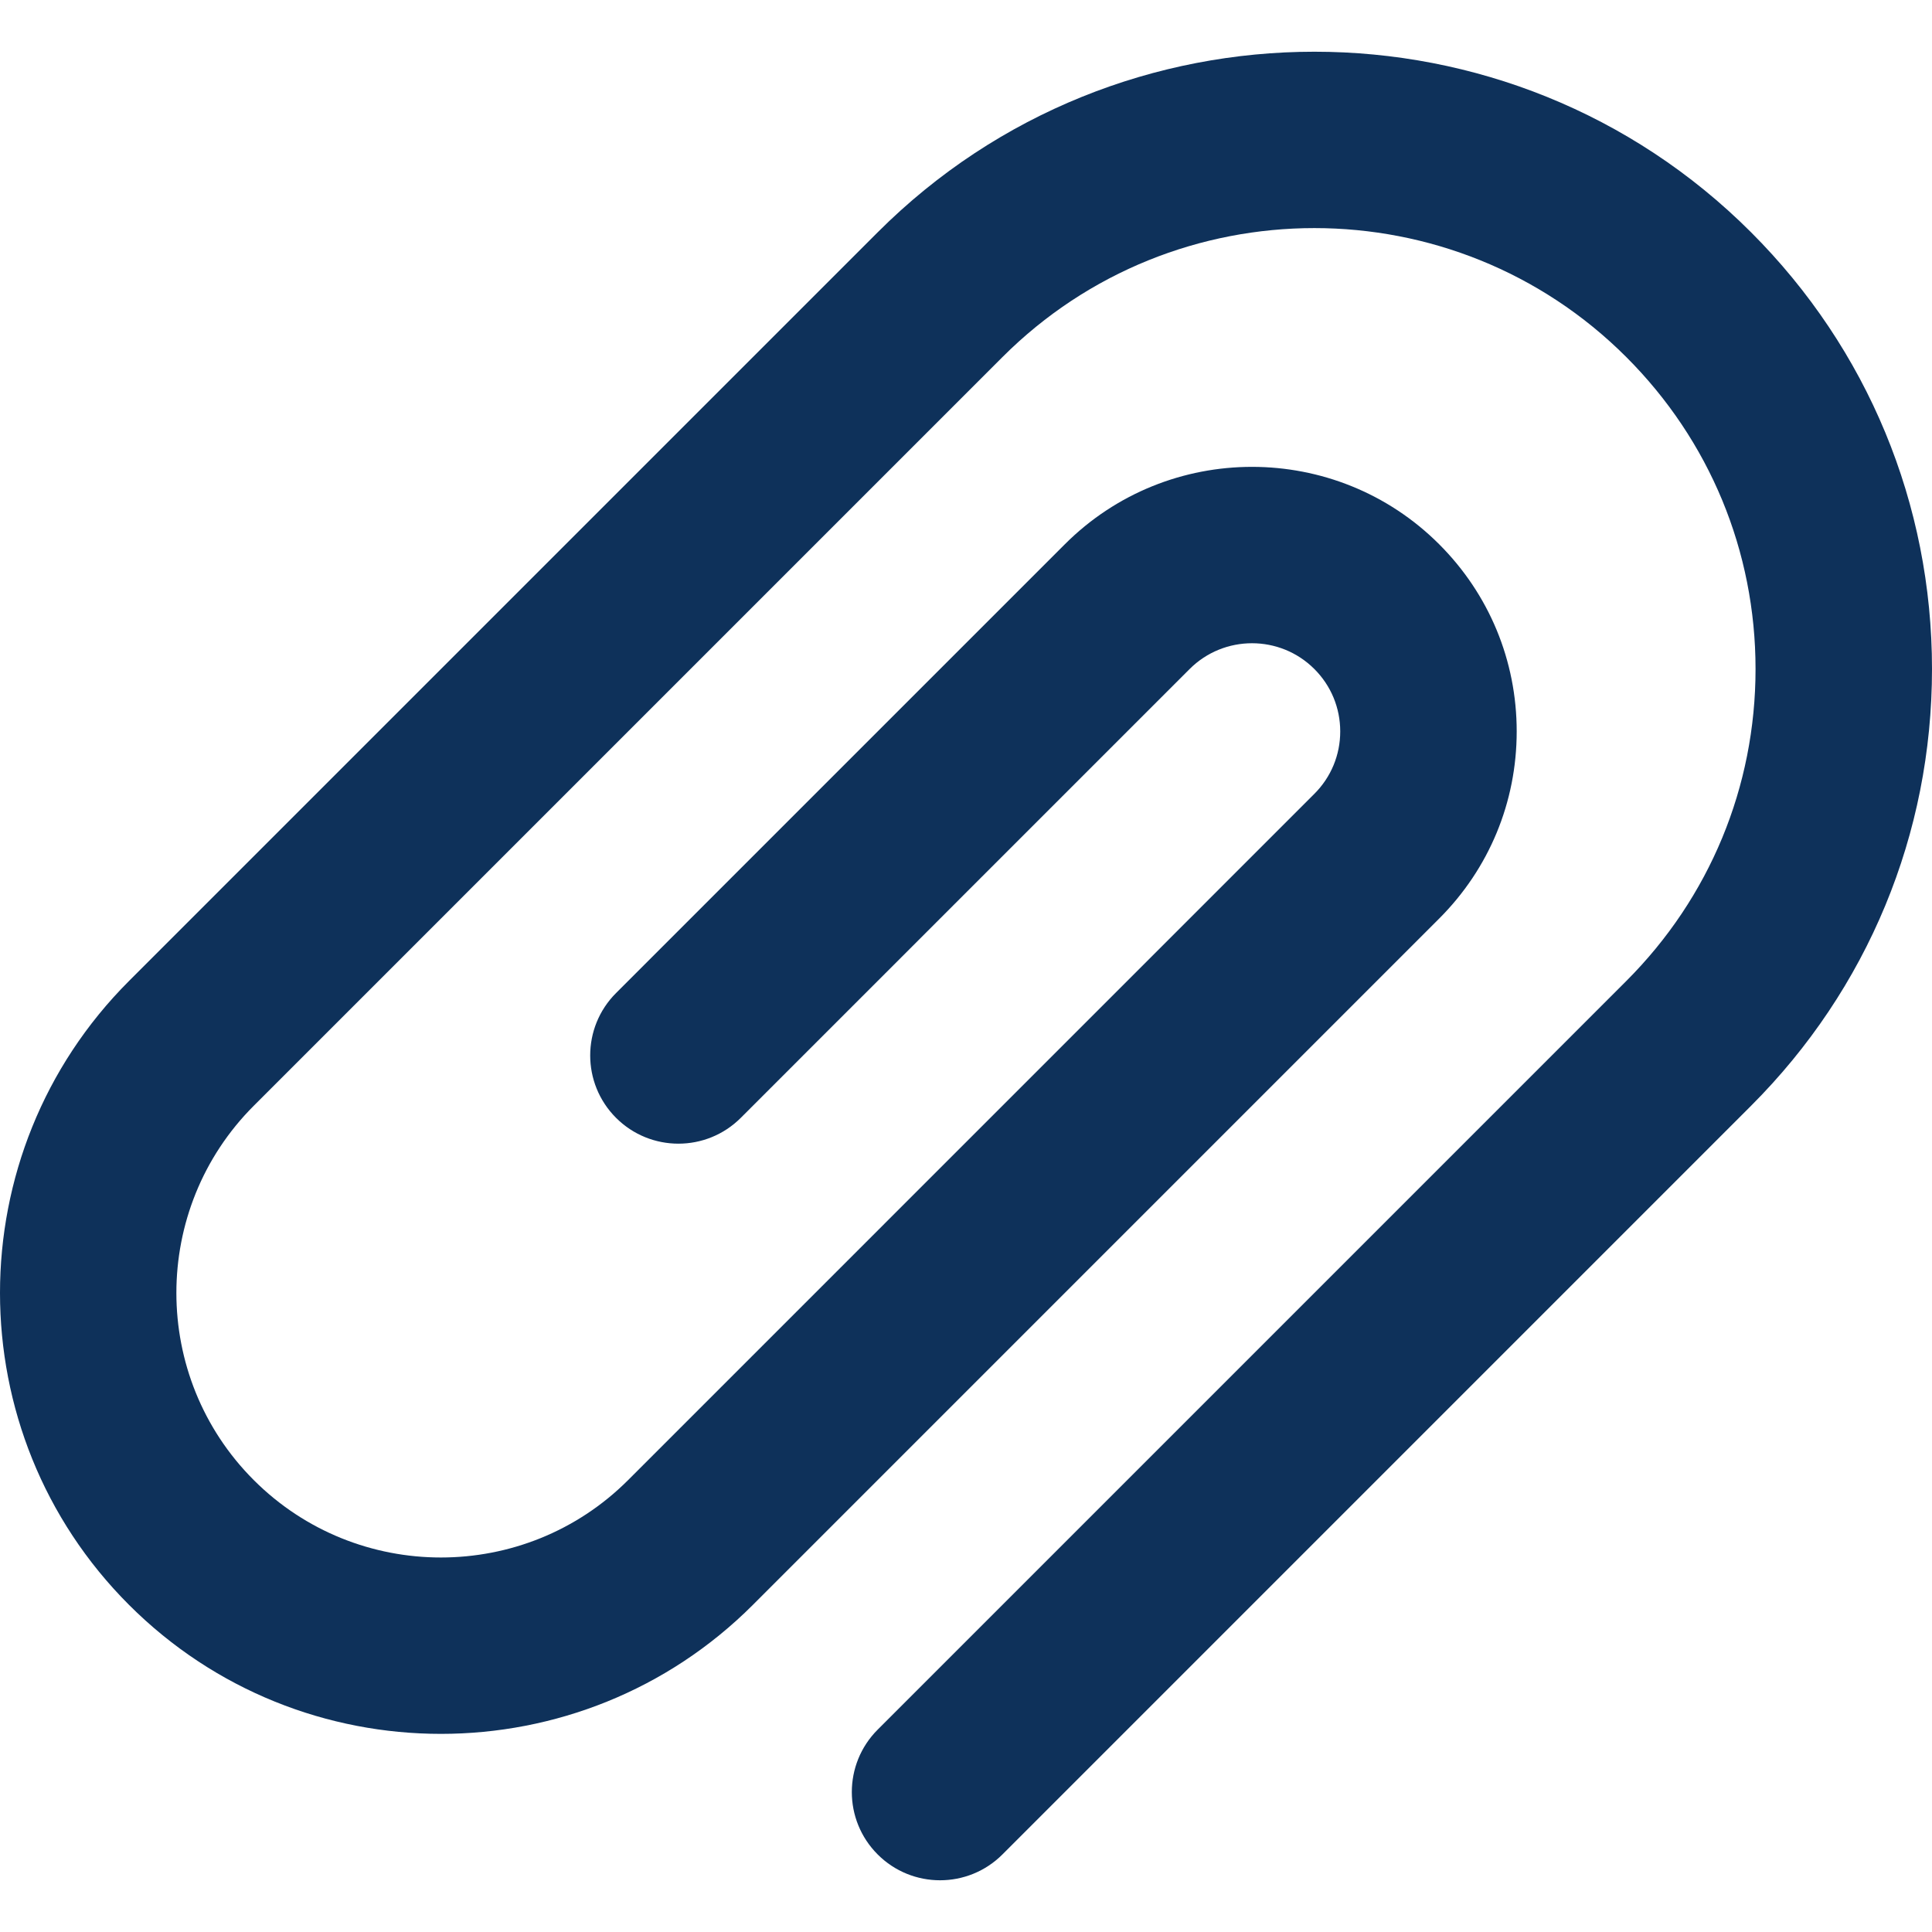
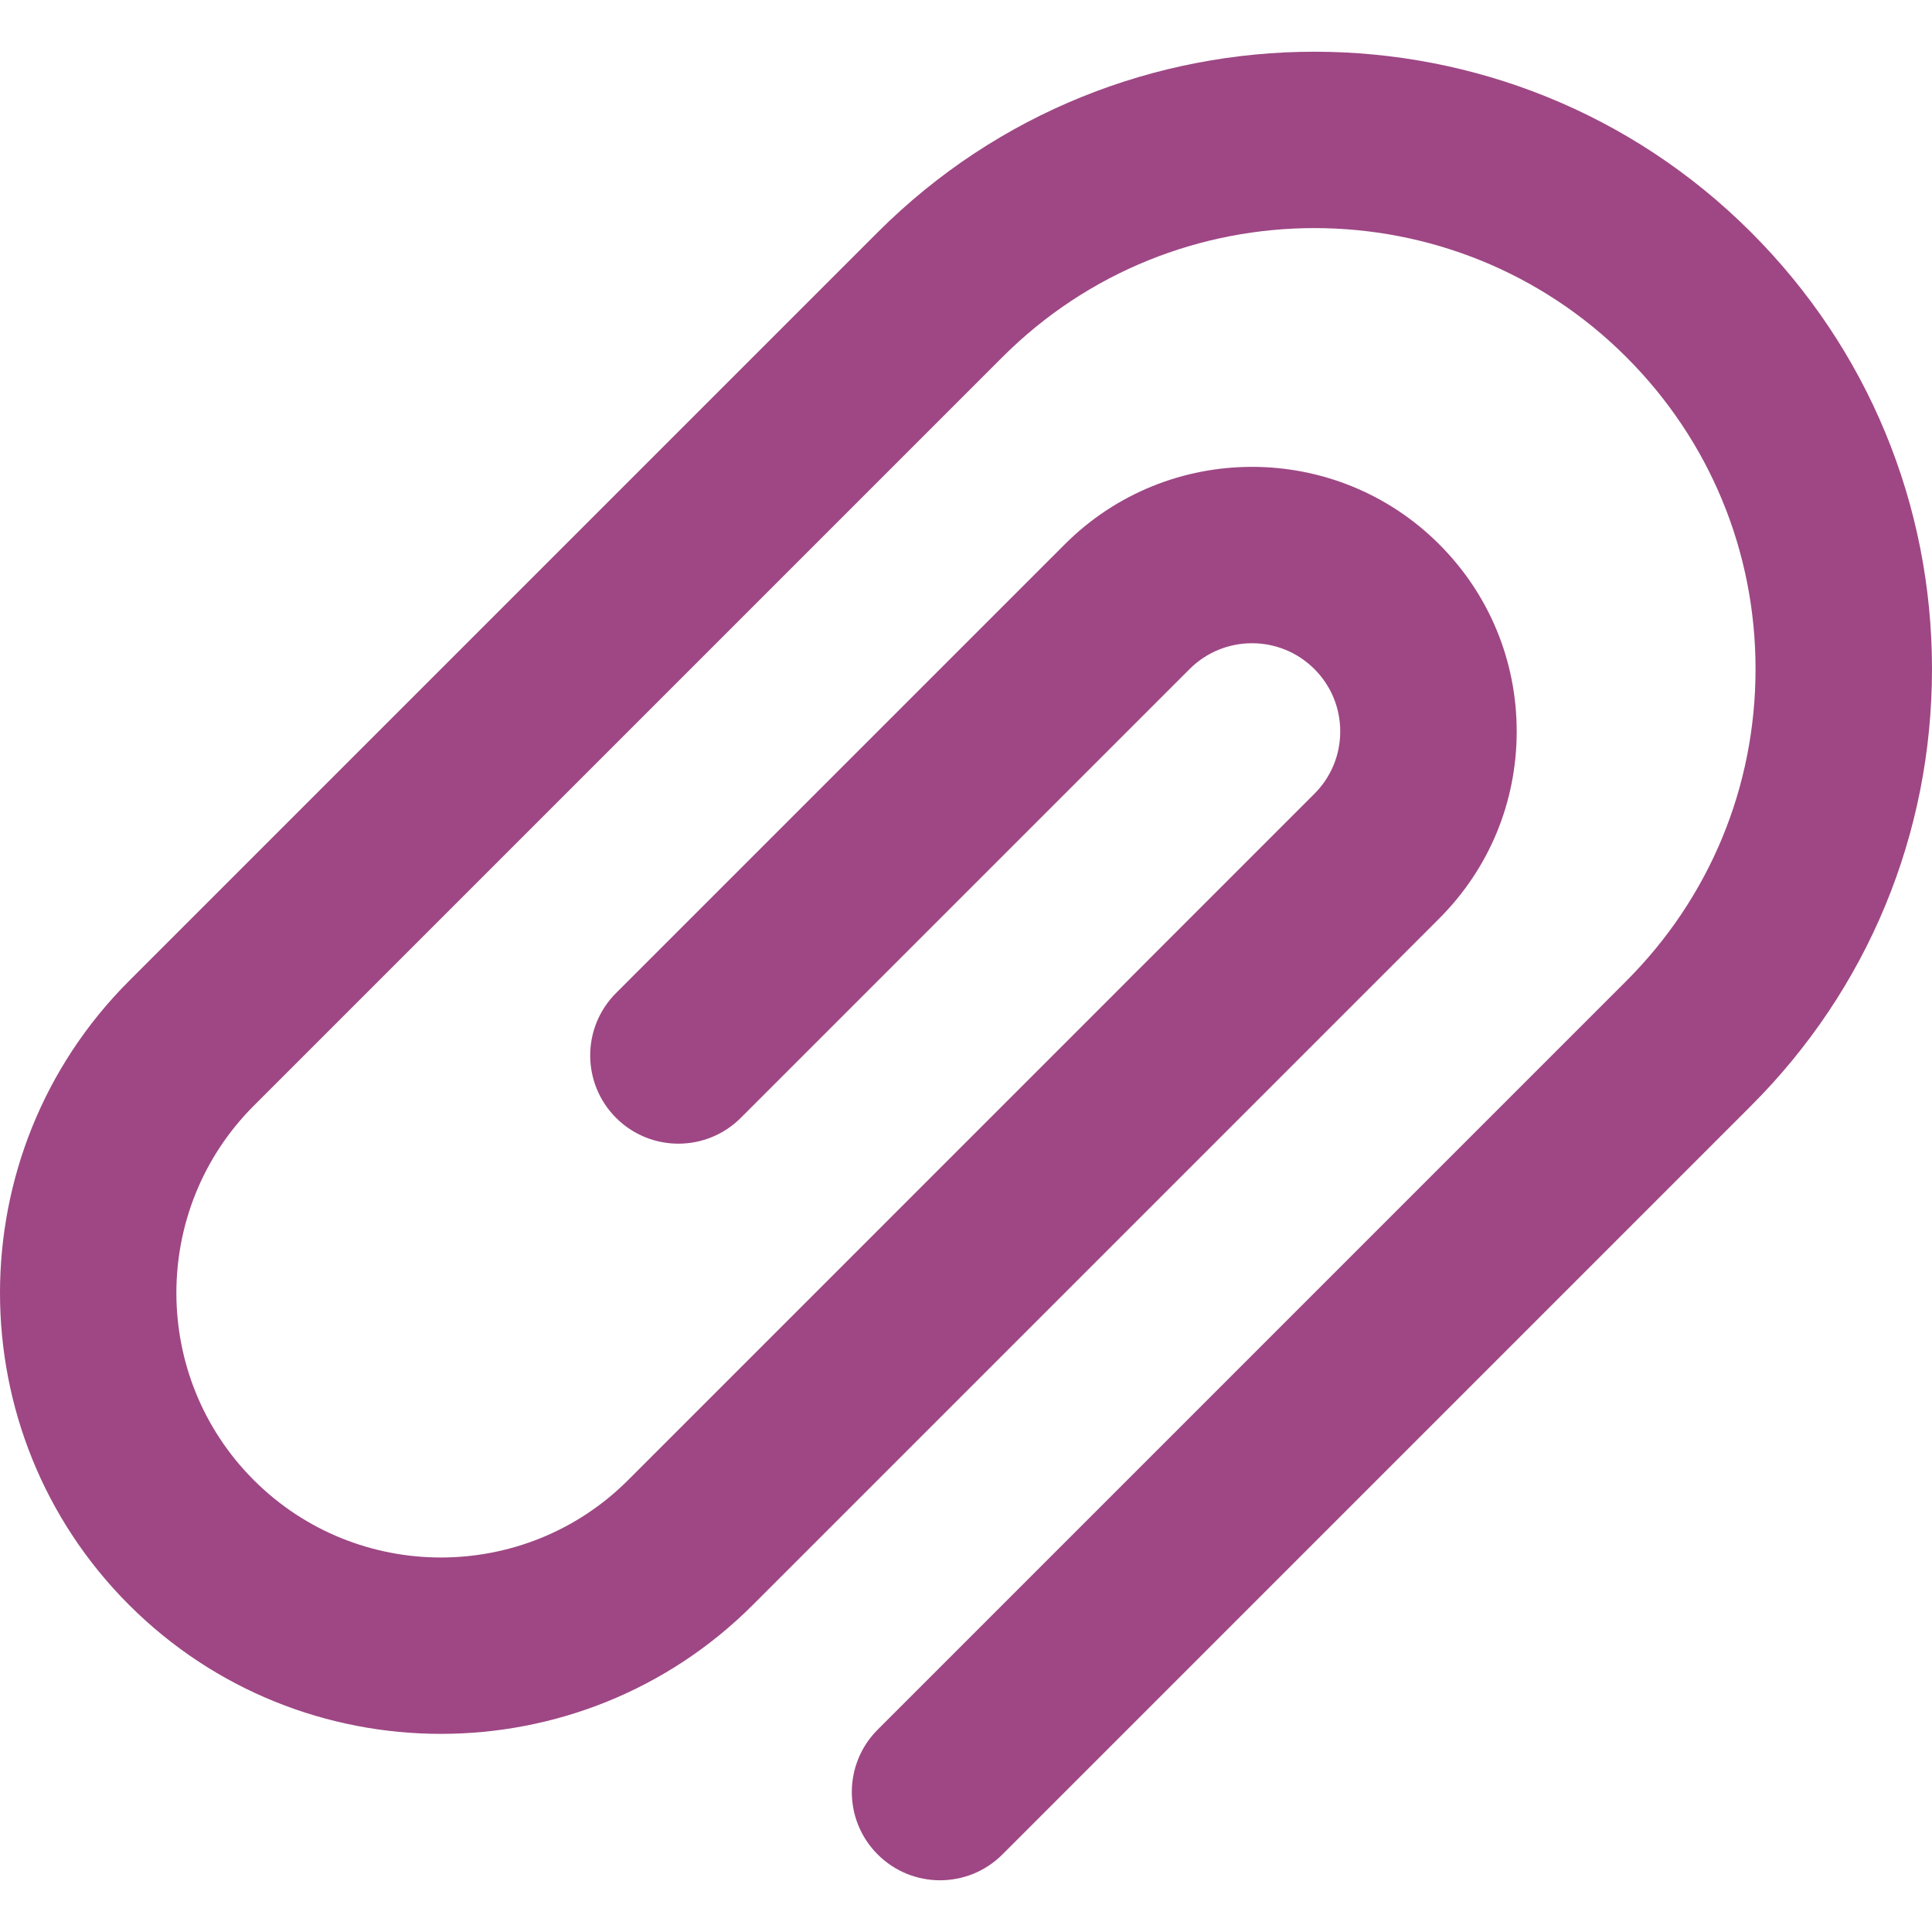
<svg xmlns="http://www.w3.org/2000/svg" version="1.1" id="Layer_1" x="0px" y="0px" viewBox="0 0 512 512" style="enable-background:new 0 0 512 512;" xml:space="preserve">
  <g>
    <g>
-       <path d="M464.059,61.567c-63.811-63.814-167.646-63.814-231.468,0L34.183,259.974c-45.579,45.584-45.576,119.753,0.006,165.334    c22.793,22.793,52.723,34.189,82.665,34.186c29.934-0.003,59.88-11.396,82.669-34.186l181.868-181.873    c13.25-13.248,20.548-30.863,20.55-49.599c0-18.737-7.295-36.351-20.547-49.603c-27.352-27.349-71.856-27.348-99.202,0.005    L163.257,263.17c-9.131,9.13-9.131,23.935-0.002,33.067c9.13,9.133,23.935,9.13,33.067,0l118.936-118.933    c9.117-9.117,23.949-9.119,33.067-0.002c4.416,4.416,6.849,10.288,6.849,16.533c0,6.245-2.432,12.115-6.849,16.533L166.456,392.24    c-27.351,27.348-71.851,27.352-99.2,0.002c-27.349-27.351-27.351-71.853-0.005-99.204L265.658,94.634    c45.586-45.584,119.755-45.584,165.334,0c22.083,22.08,34.245,51.439,34.245,82.666s-12.163,60.586-34.245,82.668l-198.404,198.41    c-9.13,9.131-9.13,23.935,0.002,33.067c4.566,4.567,10.55,6.848,16.533,6.848c5.984,0,11.968-2.284,16.534-6.848l198.401-198.409    c30.916-30.913,47.941-72.015,47.942-115.735C512,133.582,494.974,92.48,464.059,61.567z" fill="#0E315A" />
+       <path d="M464.059,61.567c-63.811-63.814-167.646-63.814-231.468,0L34.183,259.974c-45.579,45.584-45.576,119.753,0.006,165.334    c22.793,22.793,52.723,34.189,82.665,34.186c29.934-0.003,59.88-11.396,82.669-34.186l181.868-181.873    c13.25-13.248,20.548-30.863,20.55-49.599c0-18.737-7.295-36.351-20.547-49.603c-27.352-27.349-71.856-27.348-99.202,0.005    L163.257,263.17c-9.131,9.13-9.131,23.935-0.002,33.067c9.13,9.133,23.935,9.13,33.067,0l118.936-118.933    c9.117-9.117,23.949-9.119,33.067-0.002c4.416,4.416,6.849,10.288,6.849,16.533c0,6.245-2.432,12.115-6.849,16.533L166.456,392.24    c-27.351,27.348-71.851,27.352-99.2,0.002c-27.349-27.351-27.351-71.853-0.005-99.204L265.658,94.634    c45.586-45.584,119.755-45.584,165.334,0c22.083,22.08,34.245,51.439,34.245,82.666s-12.163,60.586-34.245,82.668l-198.404,198.41    c-9.13,9.131-9.13,23.935,0.002,33.067c4.566,4.567,10.55,6.848,16.533,6.848c5.984,0,11.968-2.284,16.534-6.848l198.401-198.409    c30.916-30.913,47.941-72.015,47.942-115.735C512,133.582,494.974,92.48,464.059,61.567z" fill="#9E4784" />
    </g>
  </g>
  <g>
</g>
  <g>
</g>
  <g>
</g>
  <g>
</g>
  <g>
</g>
  <g>
</g>
  <g>
</g>
  <g>
</g>
  <g>
</g>
  <g>
</g>
  <g>
</g>
  <g>
</g>
  <g>
</g>
  <g>
</g>
  <g>
</g>
</svg>
